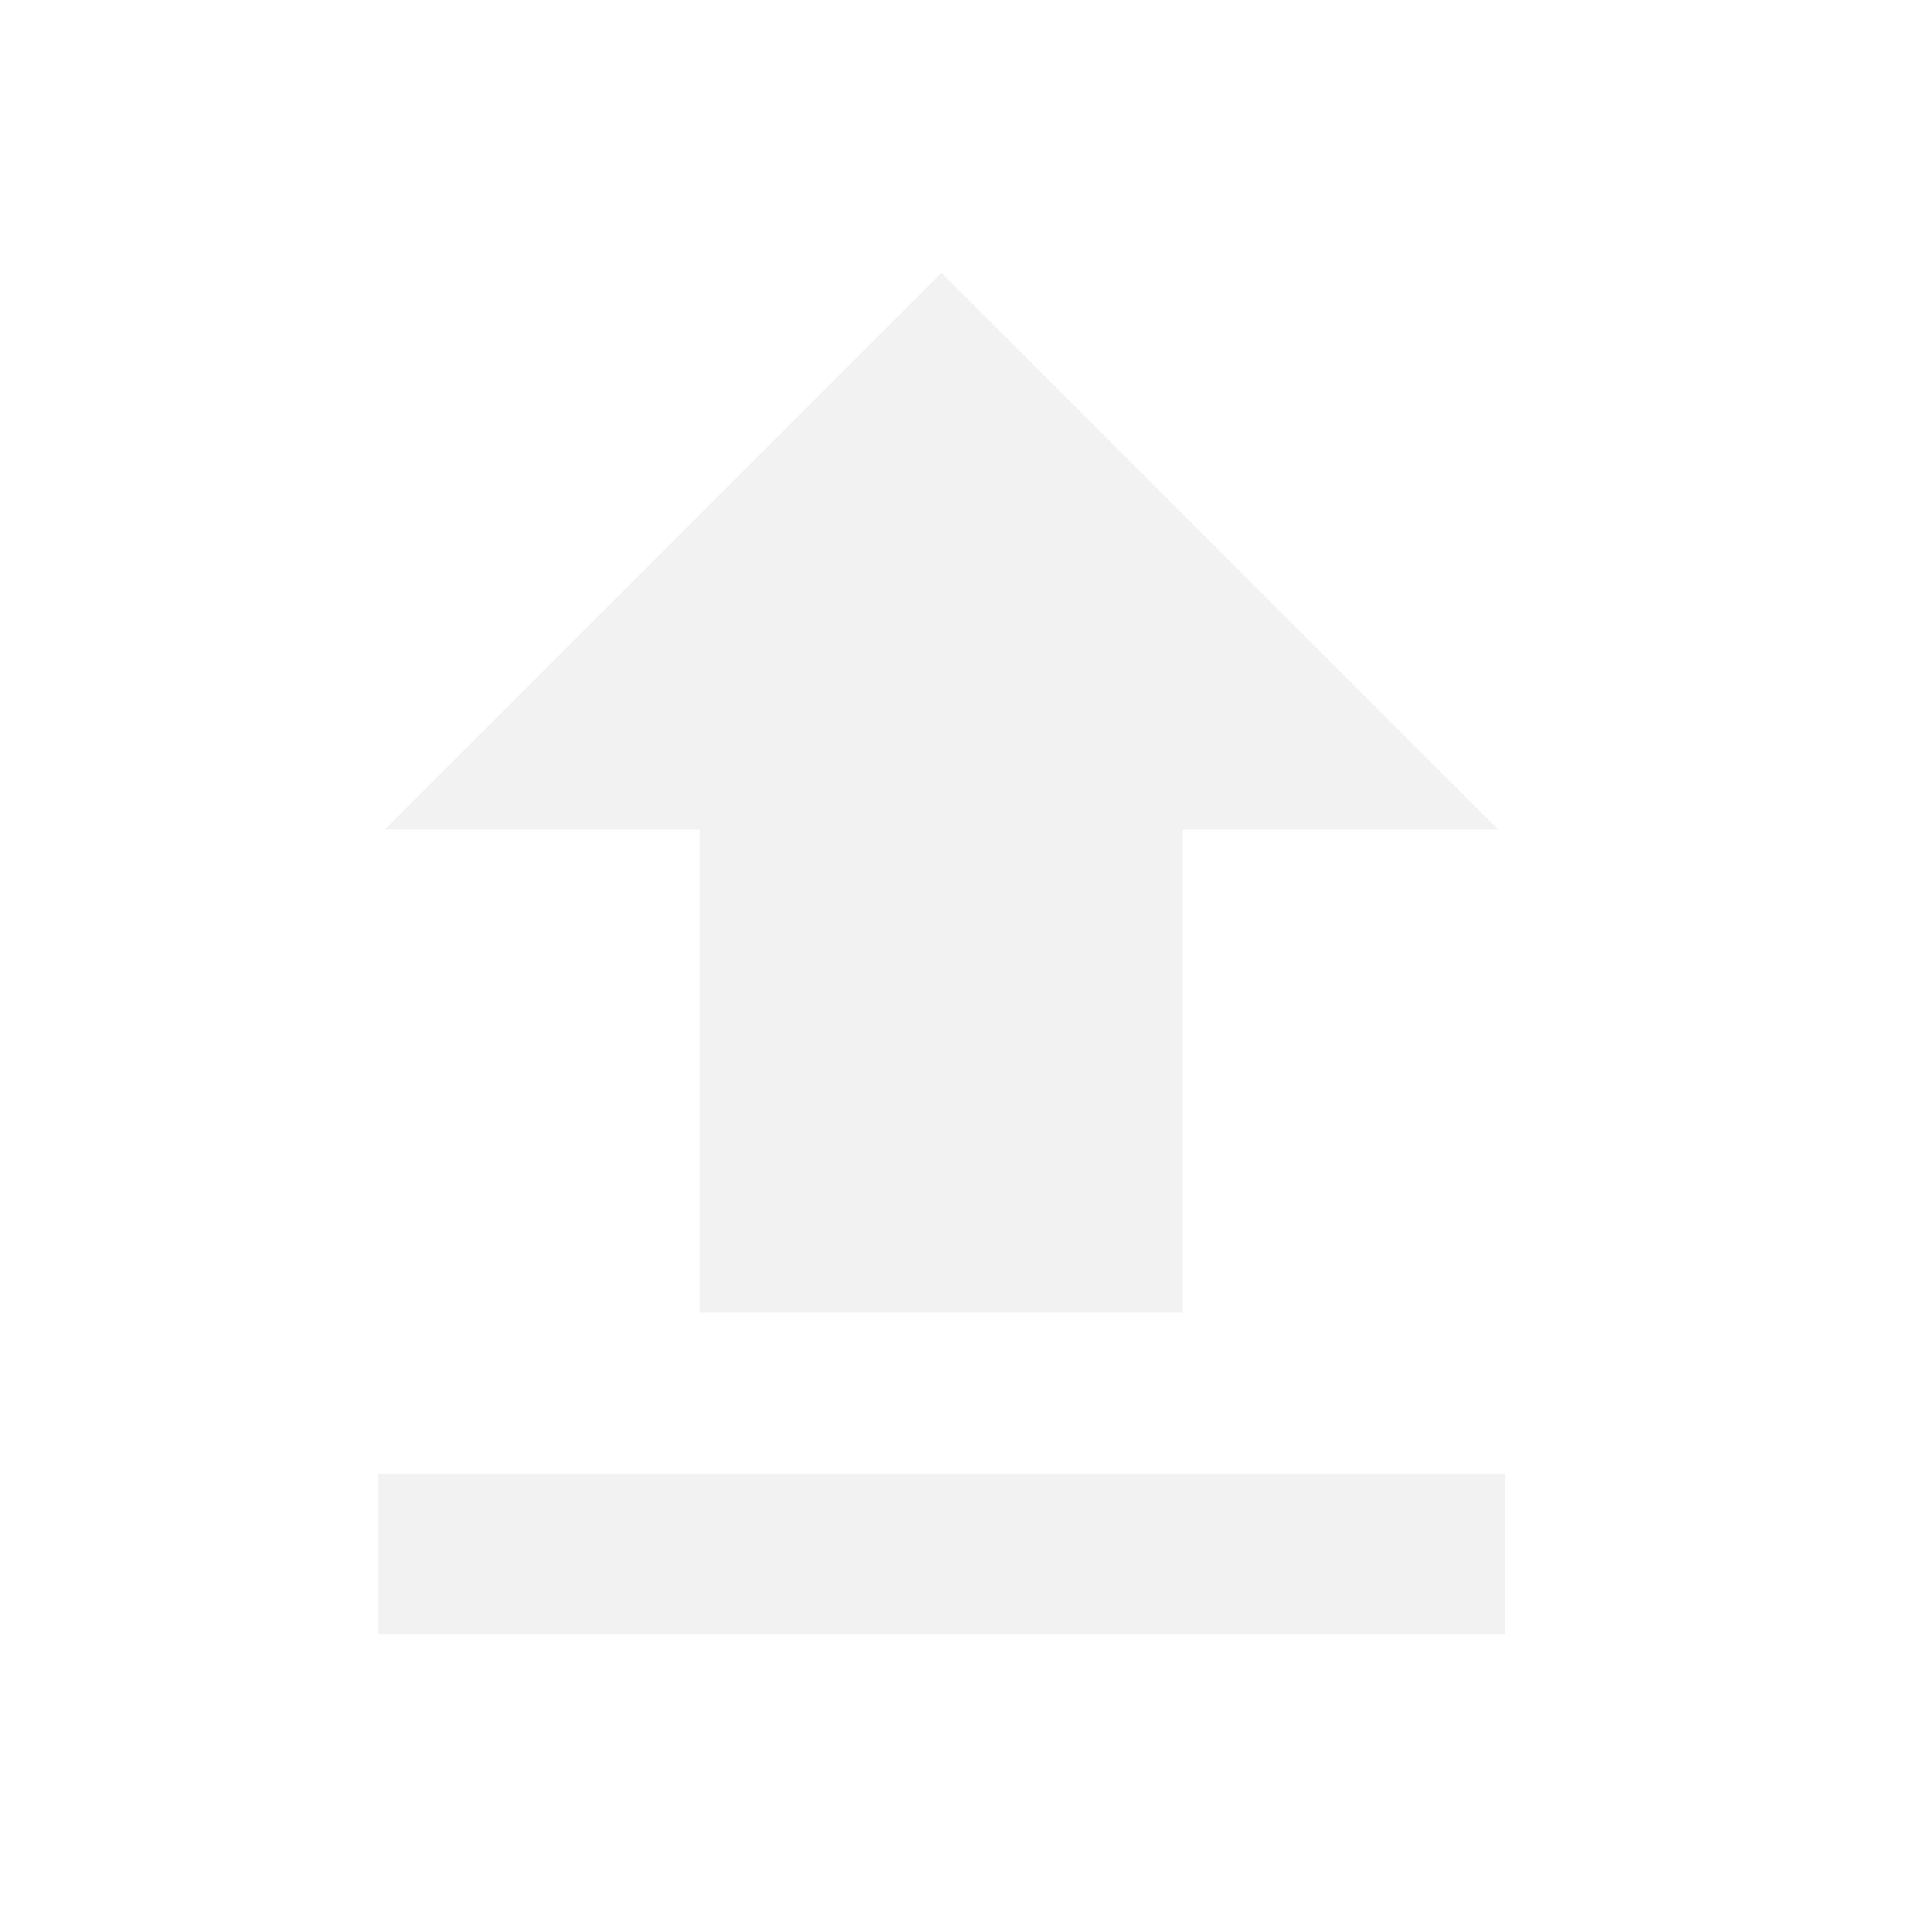
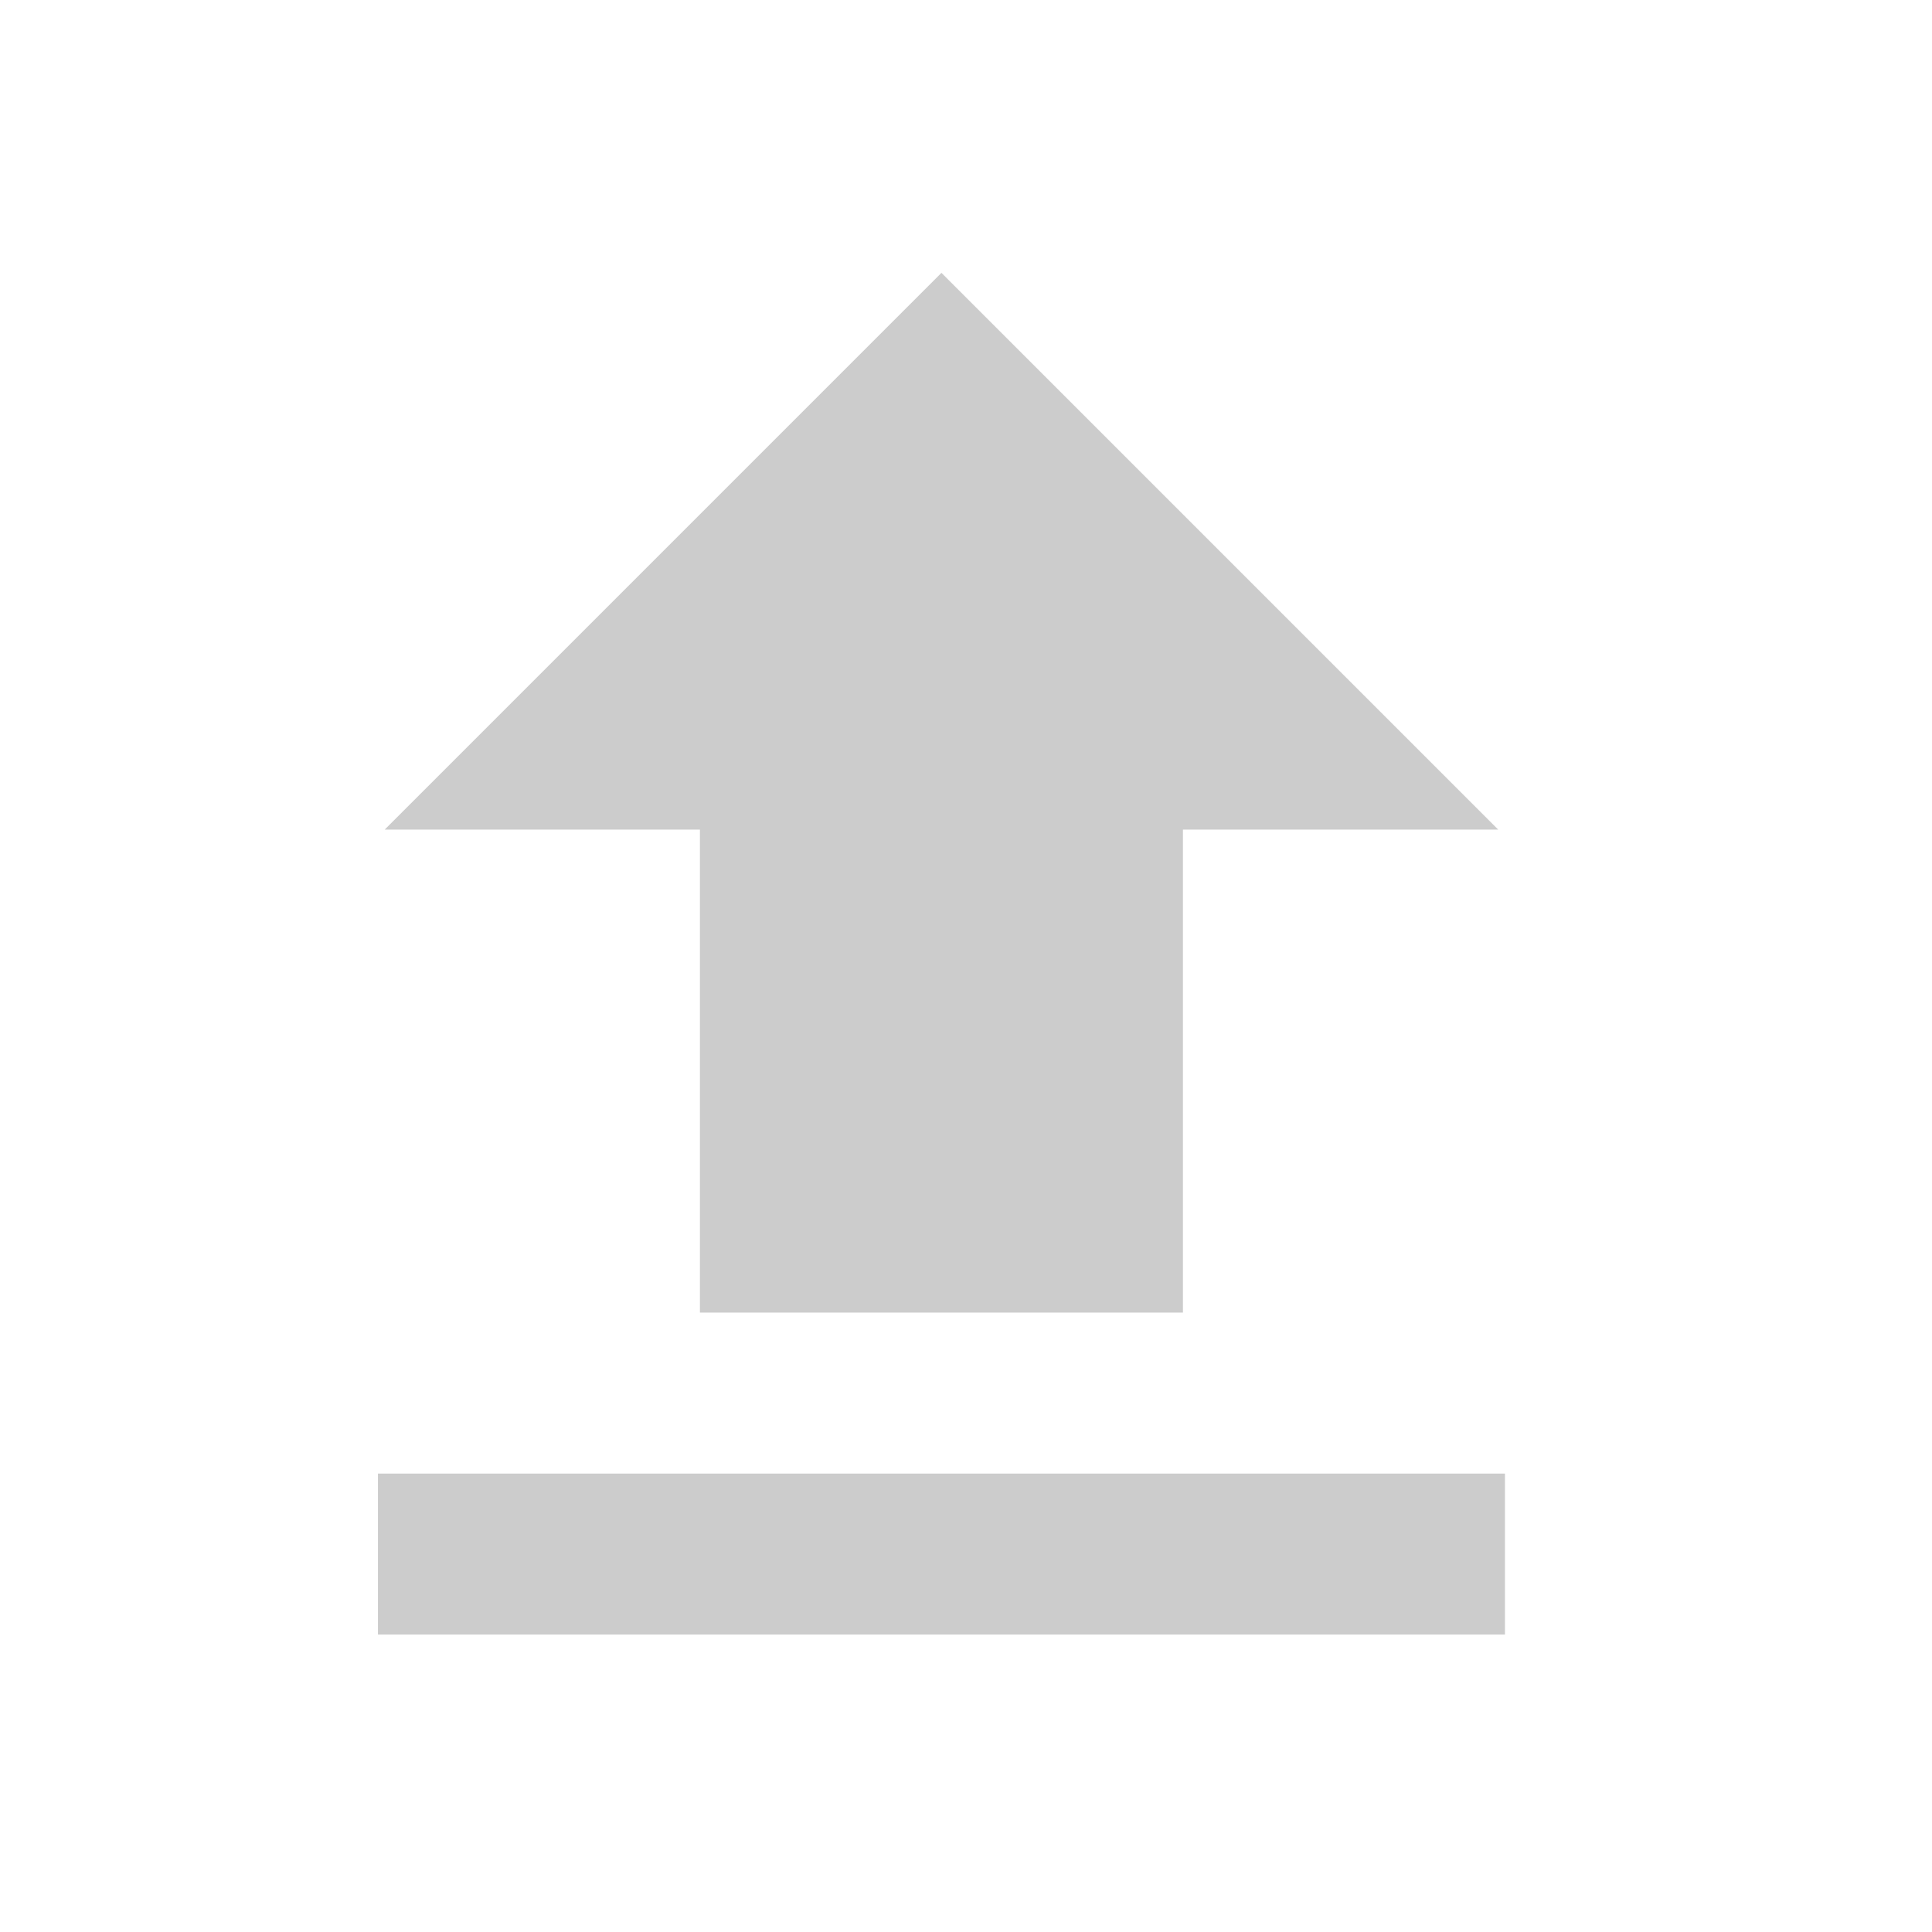
<svg xmlns="http://www.w3.org/2000/svg" version="1.1" id="svg2" width="192" height="192" viewBox="0 0 192 192">
  <defs id="defs6" />
-   <path style="fill:#f2f2f2;stroke-width:1.333" d="m 37.559,154.441 v -8 h 56 56 v 8 8 H 93.559 37.559 Z m 32,-48 V 82.441 H 53.897 38.234 l 27.663,-27.663 27.663,-27.663 27.663,27.663 27.663,27.663 h -15.663 -15.663 v 24 24 H 93.559 69.559 Z" id="path817" />
+   <path style="fill:#cccccc;stroke-width:1.333" d="m 37.559,154.441 v -8 h 56 56 v 8 8 H 93.559 37.559 Z m 32,-48 V 82.441 H 53.897 38.234 l 27.663,-27.663 27.663,-27.663 27.663,27.663 27.663,27.663 h -15.663 -15.663 v 24 24 H 93.559 69.559 Z" id="path817" />
</svg>
